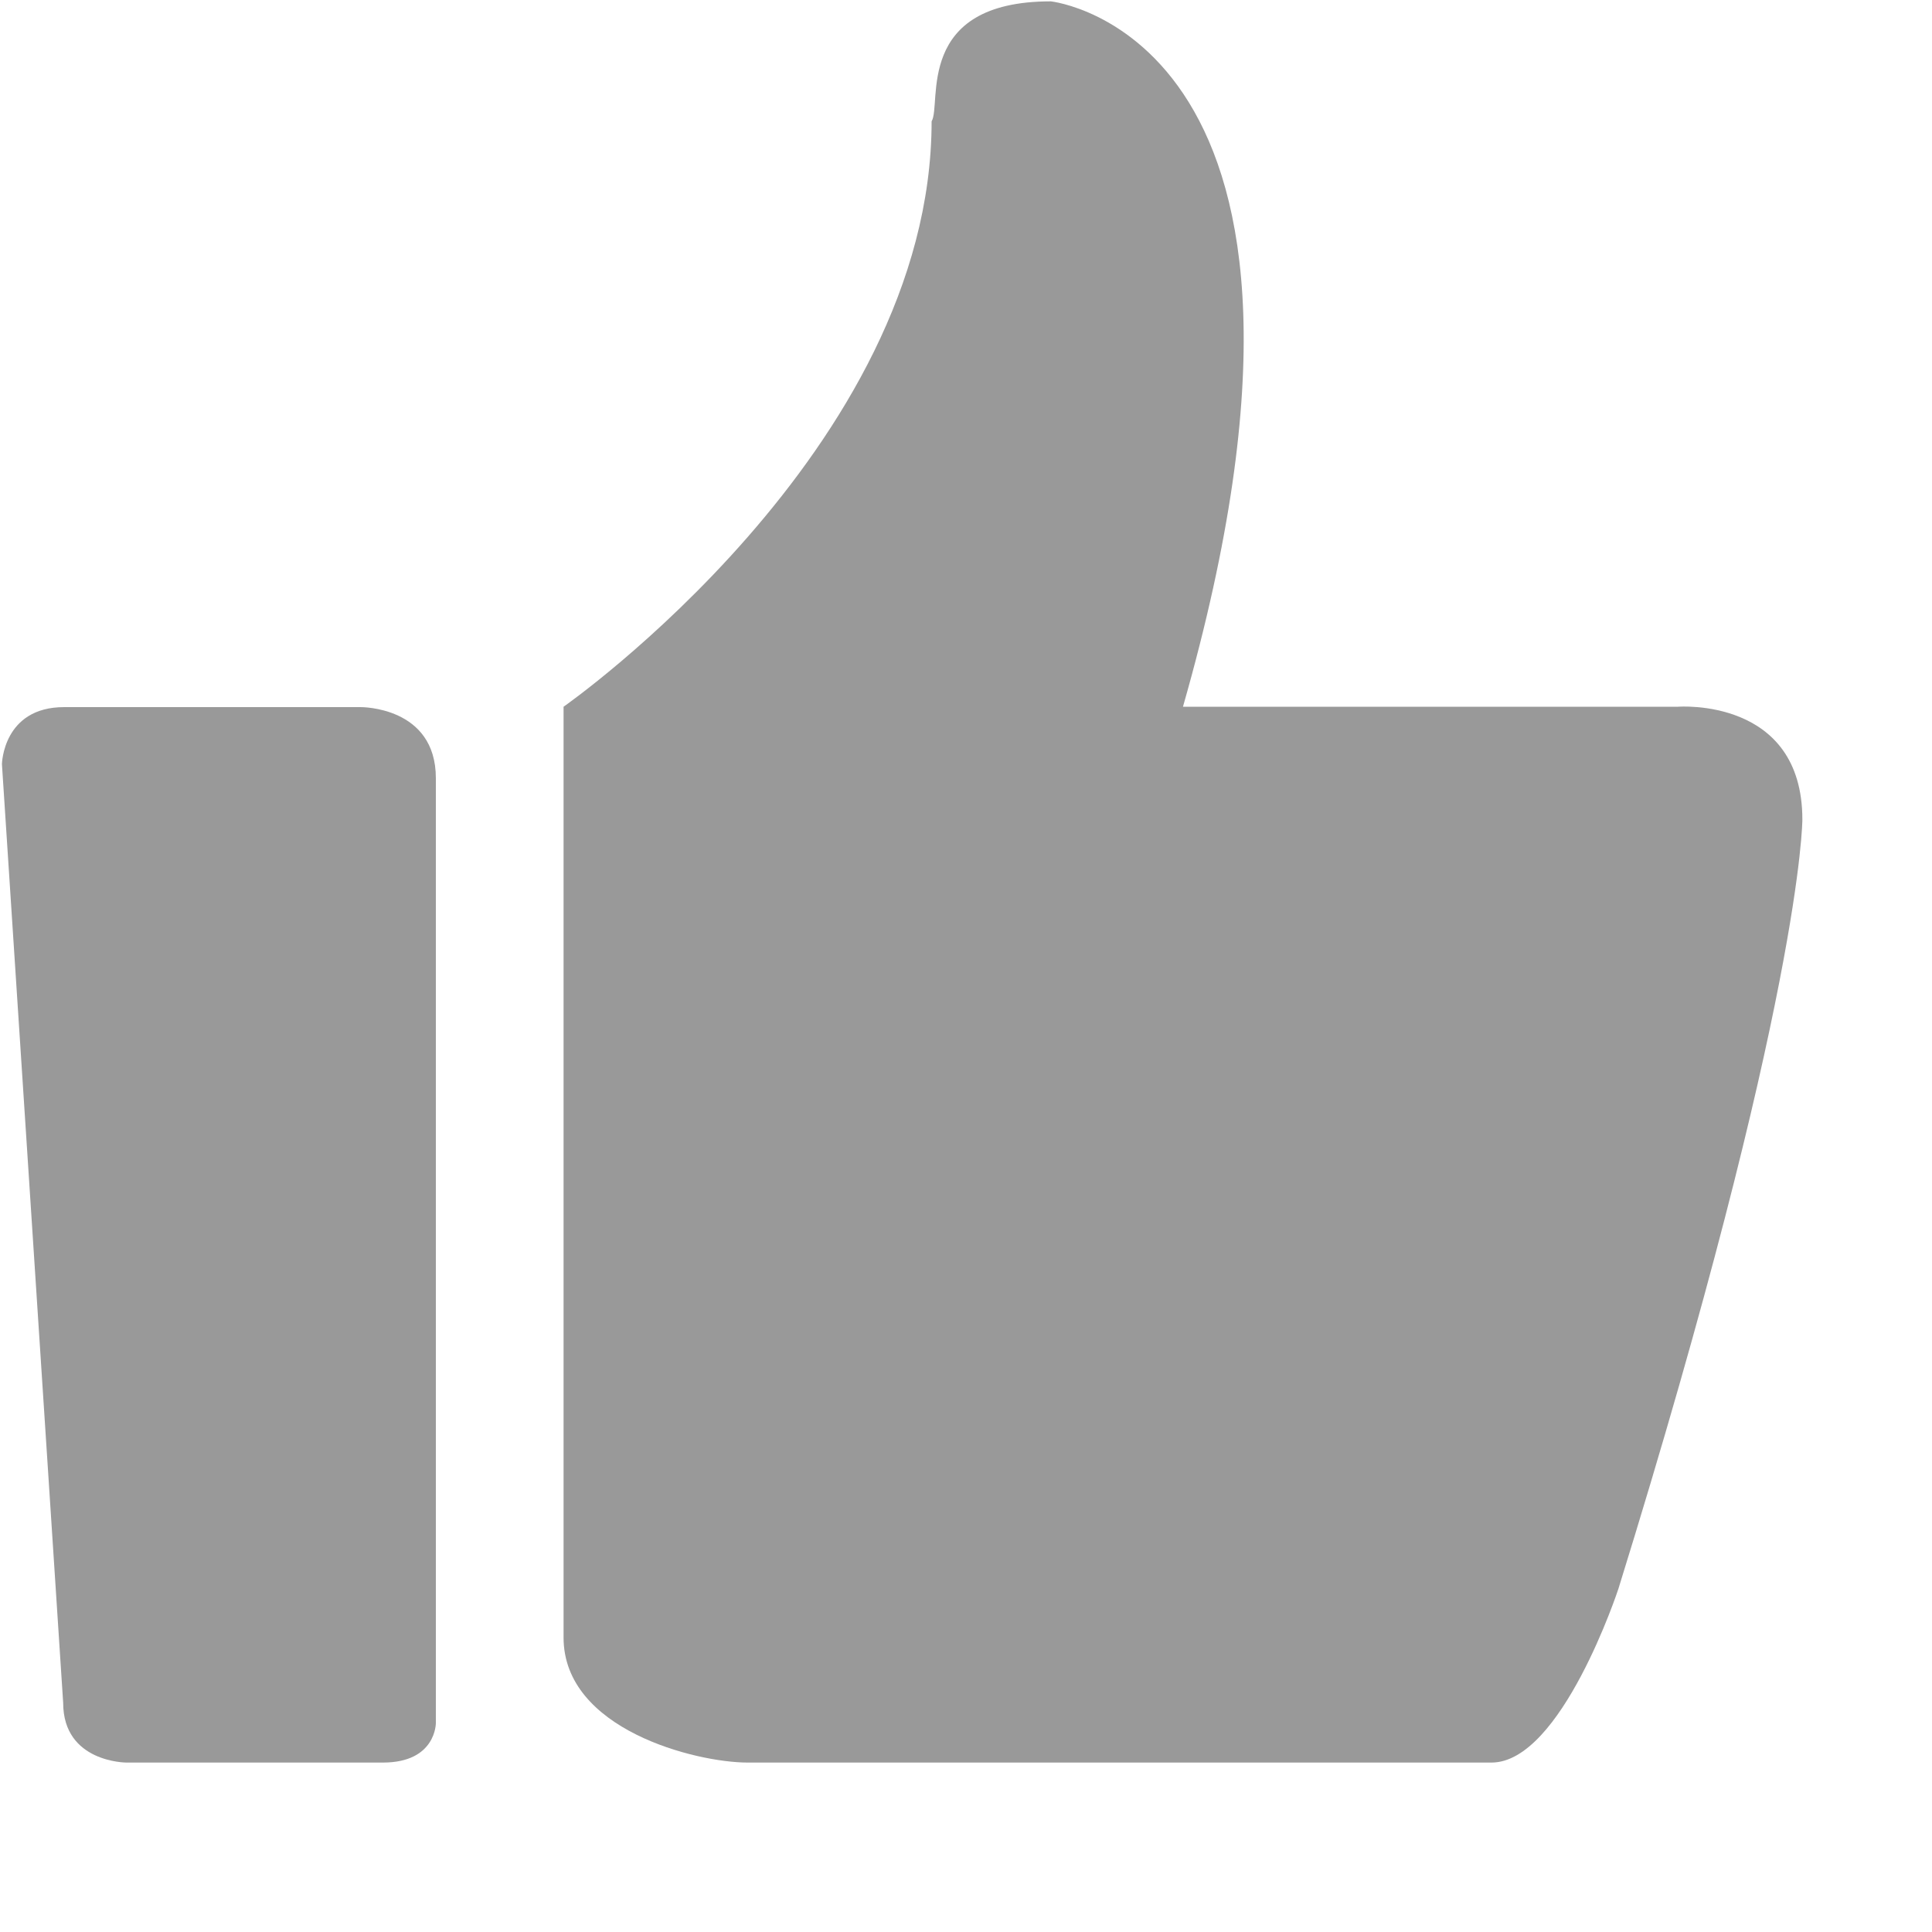
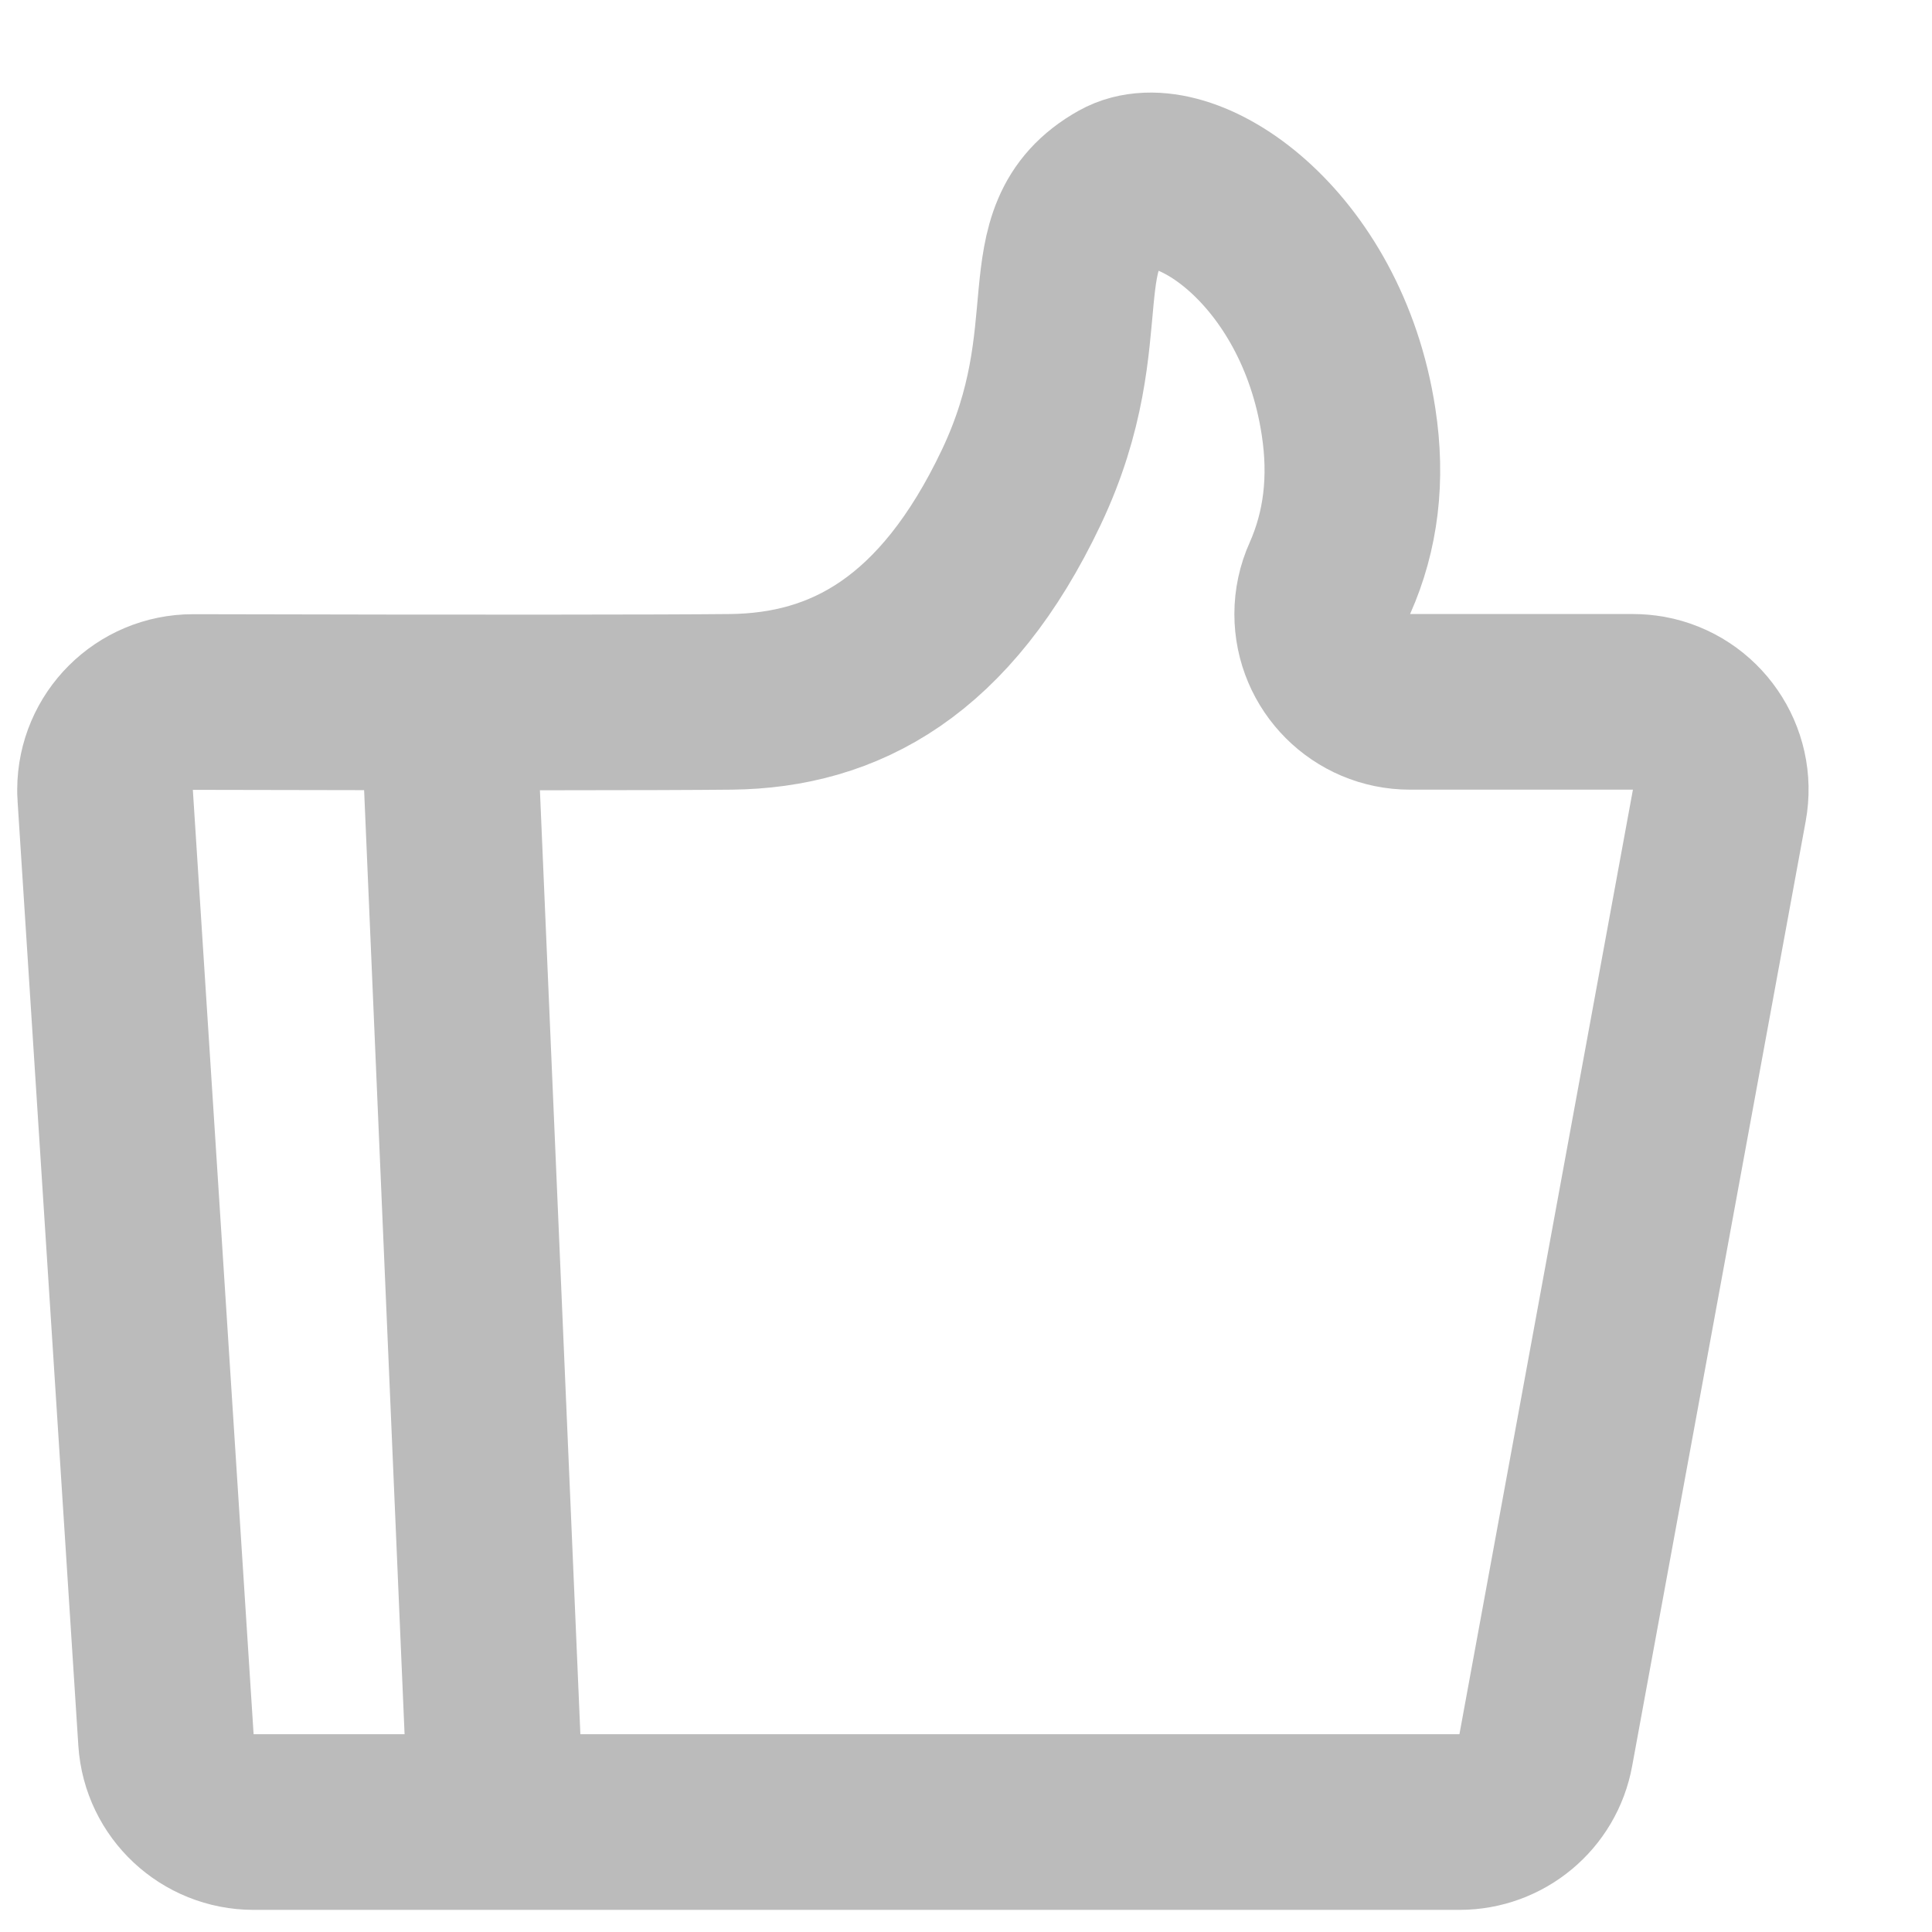
- <svg xmlns="http://www.w3.org/2000/svg" width="10px" height="10px" viewBox="0 0 10 10" version="1.1">
-   <g id="icon" stroke="none" stroke-width="1" fill="none" fill-rule="evenodd">
-     <g transform="translate(-507, -157)" id="Group-14">
-       <g transform="translate(378, 146)">
-         <g>
-           <g id="zs_icon_dz" transform="translate(127, 9)">
-             <rect id="Rectangle-Copy-13" x="0" y="0" width="13.993" height="13.995" />
-             <g id="Group" transform="translate(2, 2)" fill="#999999" fill-rule="nonzero">
-               <path d="M8.686,3.658 L6.123,3.658 C7.116,0.184 5.439,0.007 5.439,0.007 C4.729,0.007 4.876,0.539 4.822,0.628 C4.822,2.327 2.917,3.658 2.917,3.658 L2.917,8.476 C2.917,8.952 3.602,9.123 3.87,9.123 L7.72,9.123 C8.082,9.123 8.377,8.223 8.377,8.223 C9.329,5.154 9.329,4.242 9.329,4.242 C9.329,3.608 8.686,3.658 8.686,3.658 L8.686,3.658 L8.686,3.658 L8.686,3.658 Z" id="Path" />
-               <path d="M1.866,3.66 L0.332,3.66 C0.015,3.66 0.01,3.955 0.01,3.955 L0.327,8.814 C0.327,9.123 0.654,9.123 0.654,9.123 L1.982,9.123 C2.258,9.123 2.256,8.918 2.256,8.918 L2.256,4.028 C2.256,3.655 1.866,3.66 1.866,3.66 L1.866,3.66 L1.866,3.66 L1.866,3.66 Z" id="Path" />
+ <svg xmlns="http://www.w3.org/2000/svg" width="11px" height="11px" viewBox="0 0 11 11" version="1.1">
+   <g id="houtai" stroke="none" stroke-width="1" fill="none" fill-rule="evenodd">
+     <g id="1-用户列表-投稿作品" transform="translate(-189, -450)" stroke="#BBBBBB">
+       <g id="list" transform="translate(80, 118)">
+         <g id="Group-6" transform="translate(30, 30)">
+           <g id="home_design_list/style-copy-4">
+             <g id="home_design_list/切换状态">
+               <g id="home_design_list/style">
+                 <g id="Group-5" transform="translate(15, 242)">
+                   <g id="Group-7" transform="translate(1, 57)">
+                     <g id="Group-3" transform="translate(61, 0)">
+                       <g id="icon_style/14px-copy" transform="translate(0, 2)">
+                         <g id="icon_style/14px/icon" transform="translate(2, 2)">
+                           <g id="zs_icon_dz">
+                             <g id="Group">
+                               <path d="M0.599,3.529 L0.945,8.907 C0.962,9.17 1.181,9.374 1.444,9.374 L8.31,9.374 C8.551,9.374 8.758,9.202 8.801,8.965 L9.789,3.586 C9.839,3.315 9.659,3.054 9.388,3.004 C9.358,2.999 9.328,2.996 9.297,2.996 L8.028,2.996 C7.752,2.996 7.528,2.772 7.528,2.496 C7.528,2.426 7.543,2.356 7.572,2.292 C7.692,2.022 7.728,1.725 7.678,1.401 C7.525,0.397 6.731,-0.127 6.385,0.067 C5.881,0.35 6.238,0.882 5.815,1.774 C5.384,2.682 4.809,2.989 4.161,2.996 C3.77,3 2.749,3.001 1.099,2.997 C0.823,2.997 0.599,3.22 0.598,3.496 C0.598,3.507 0.598,3.518 0.599,3.529 Z" id="Path-4" />
+                               <line x1="2.558" y1="3.135" x2="2.812" y2="9.062" id="Line-19" stroke-linecap="round" stroke-linejoin="round" />
+                             </g>
+                           </g>
+                         </g>
+                       </g>
+                     </g>
+                   </g>
+                 </g>
+               </g>
            </g>
          </g>
        </g>
      </g>
    </g>
  </g>
</svg>
